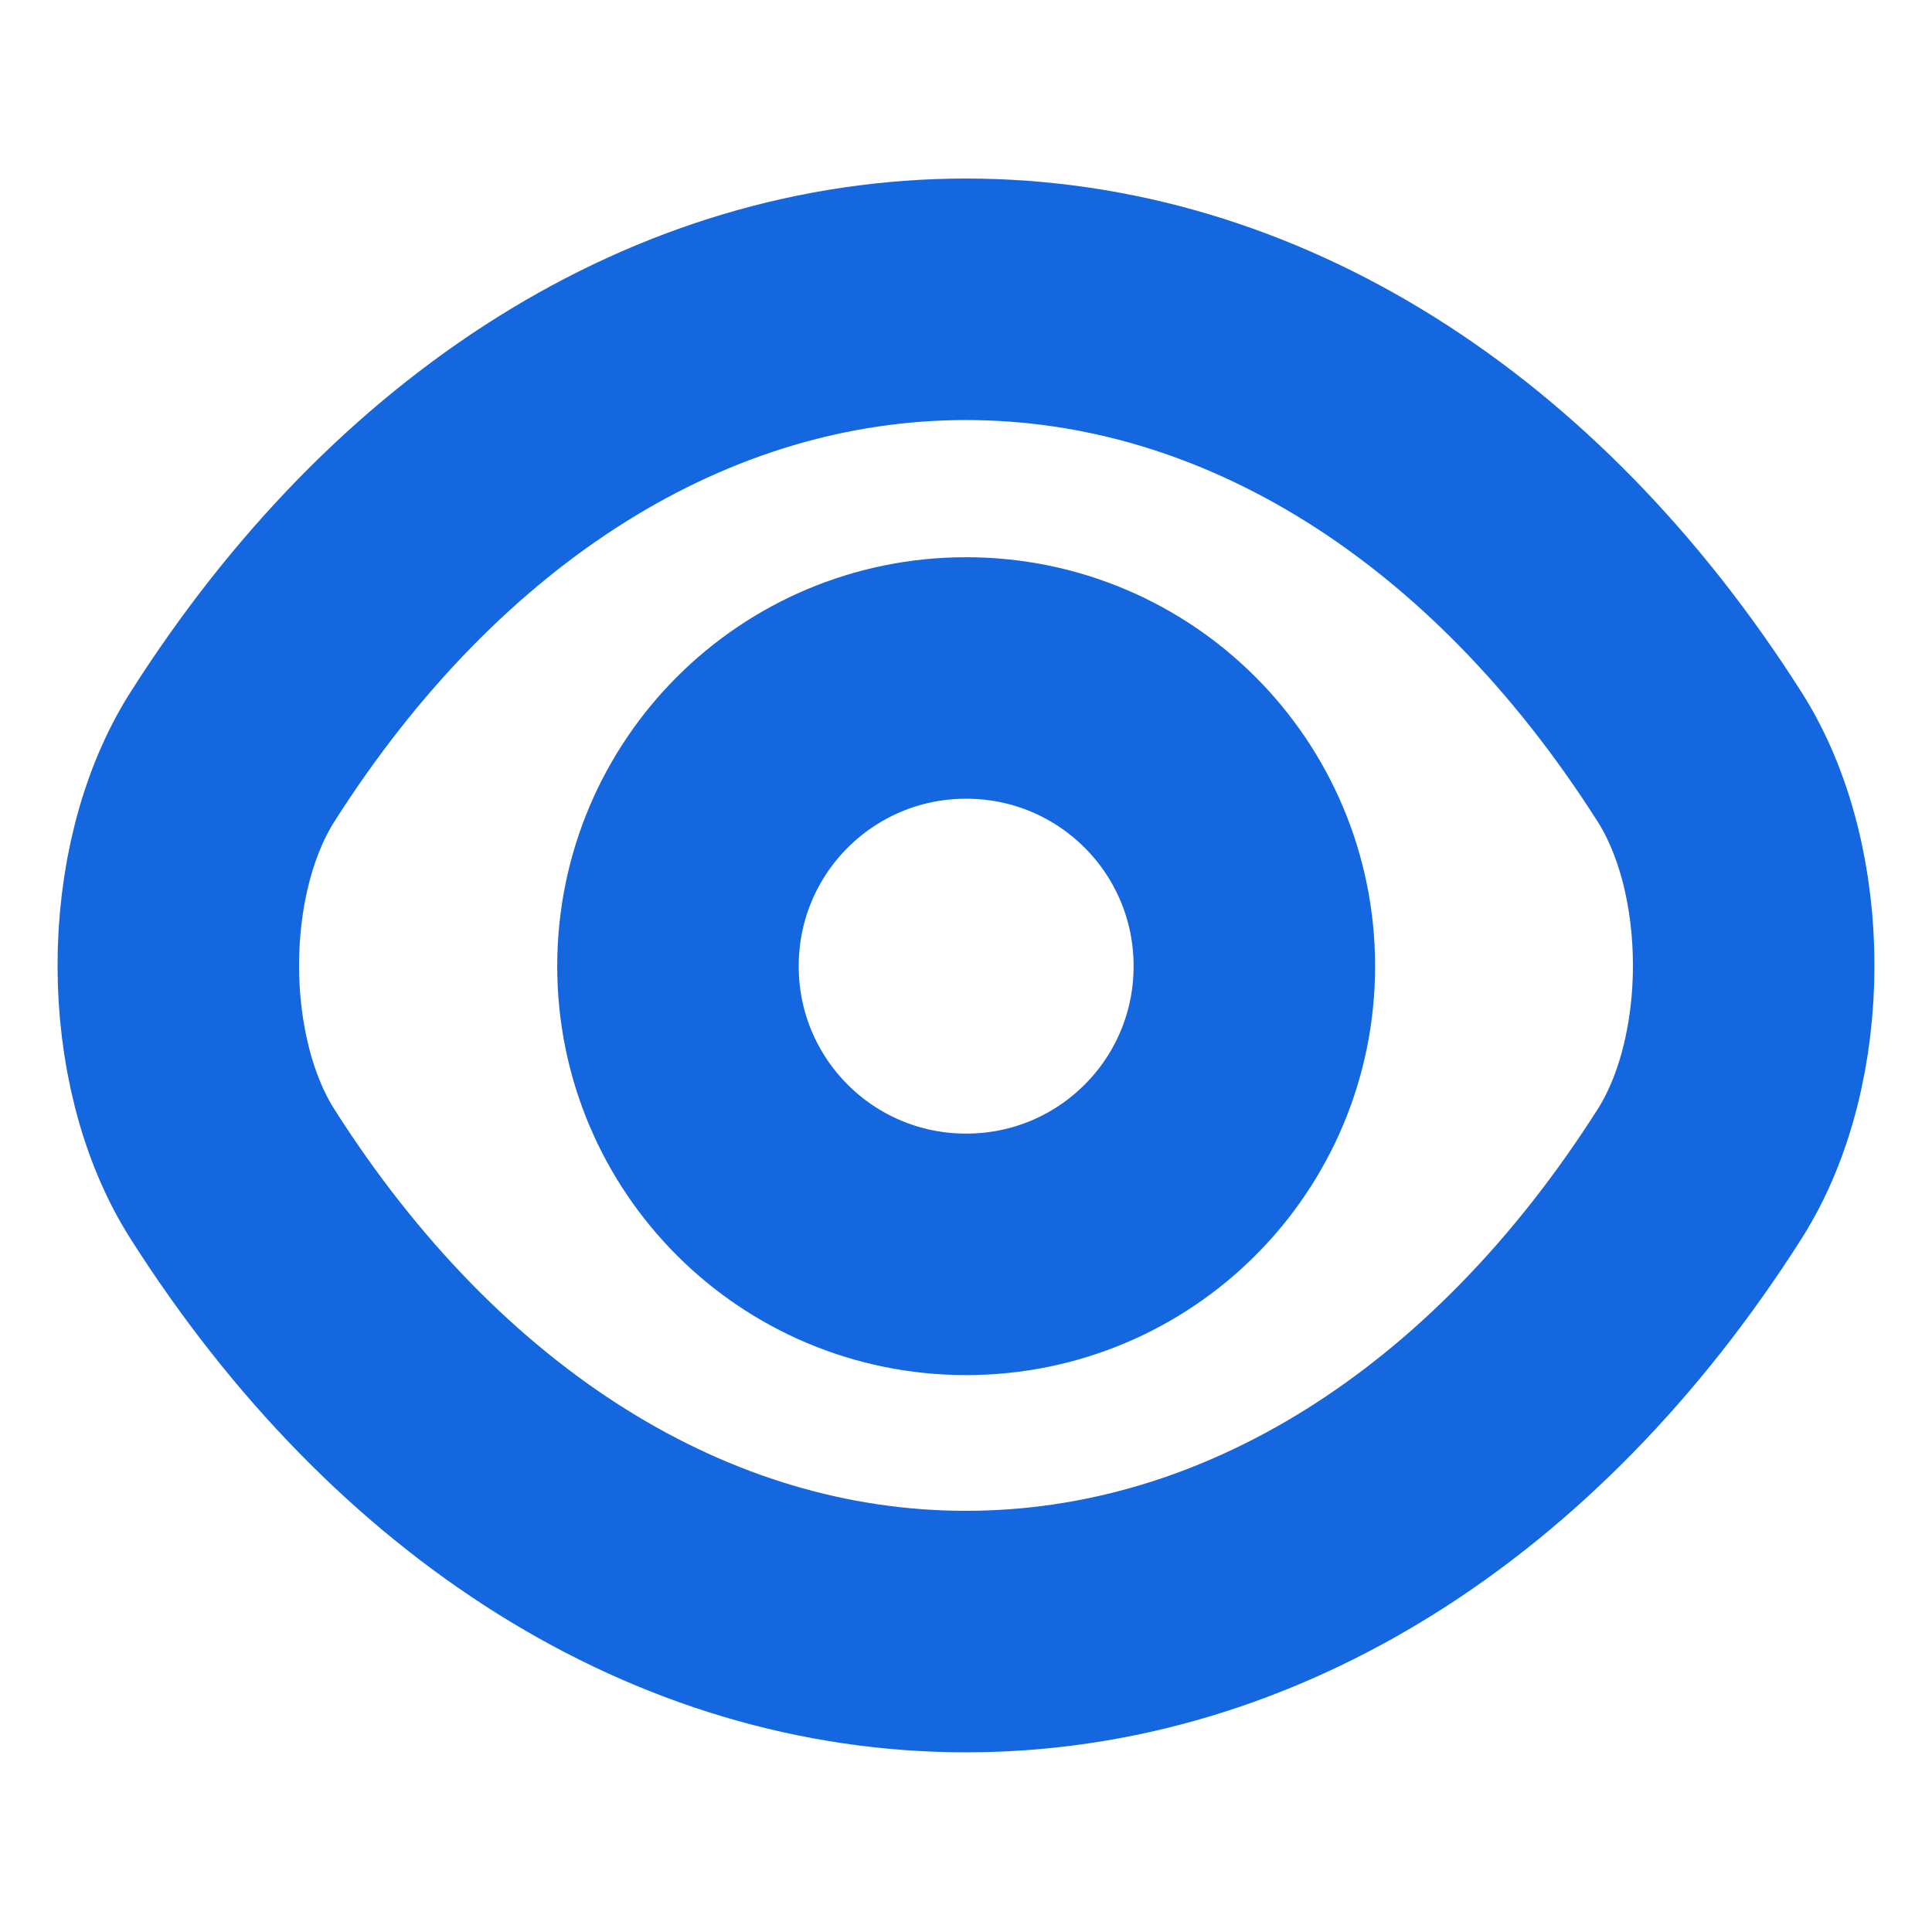
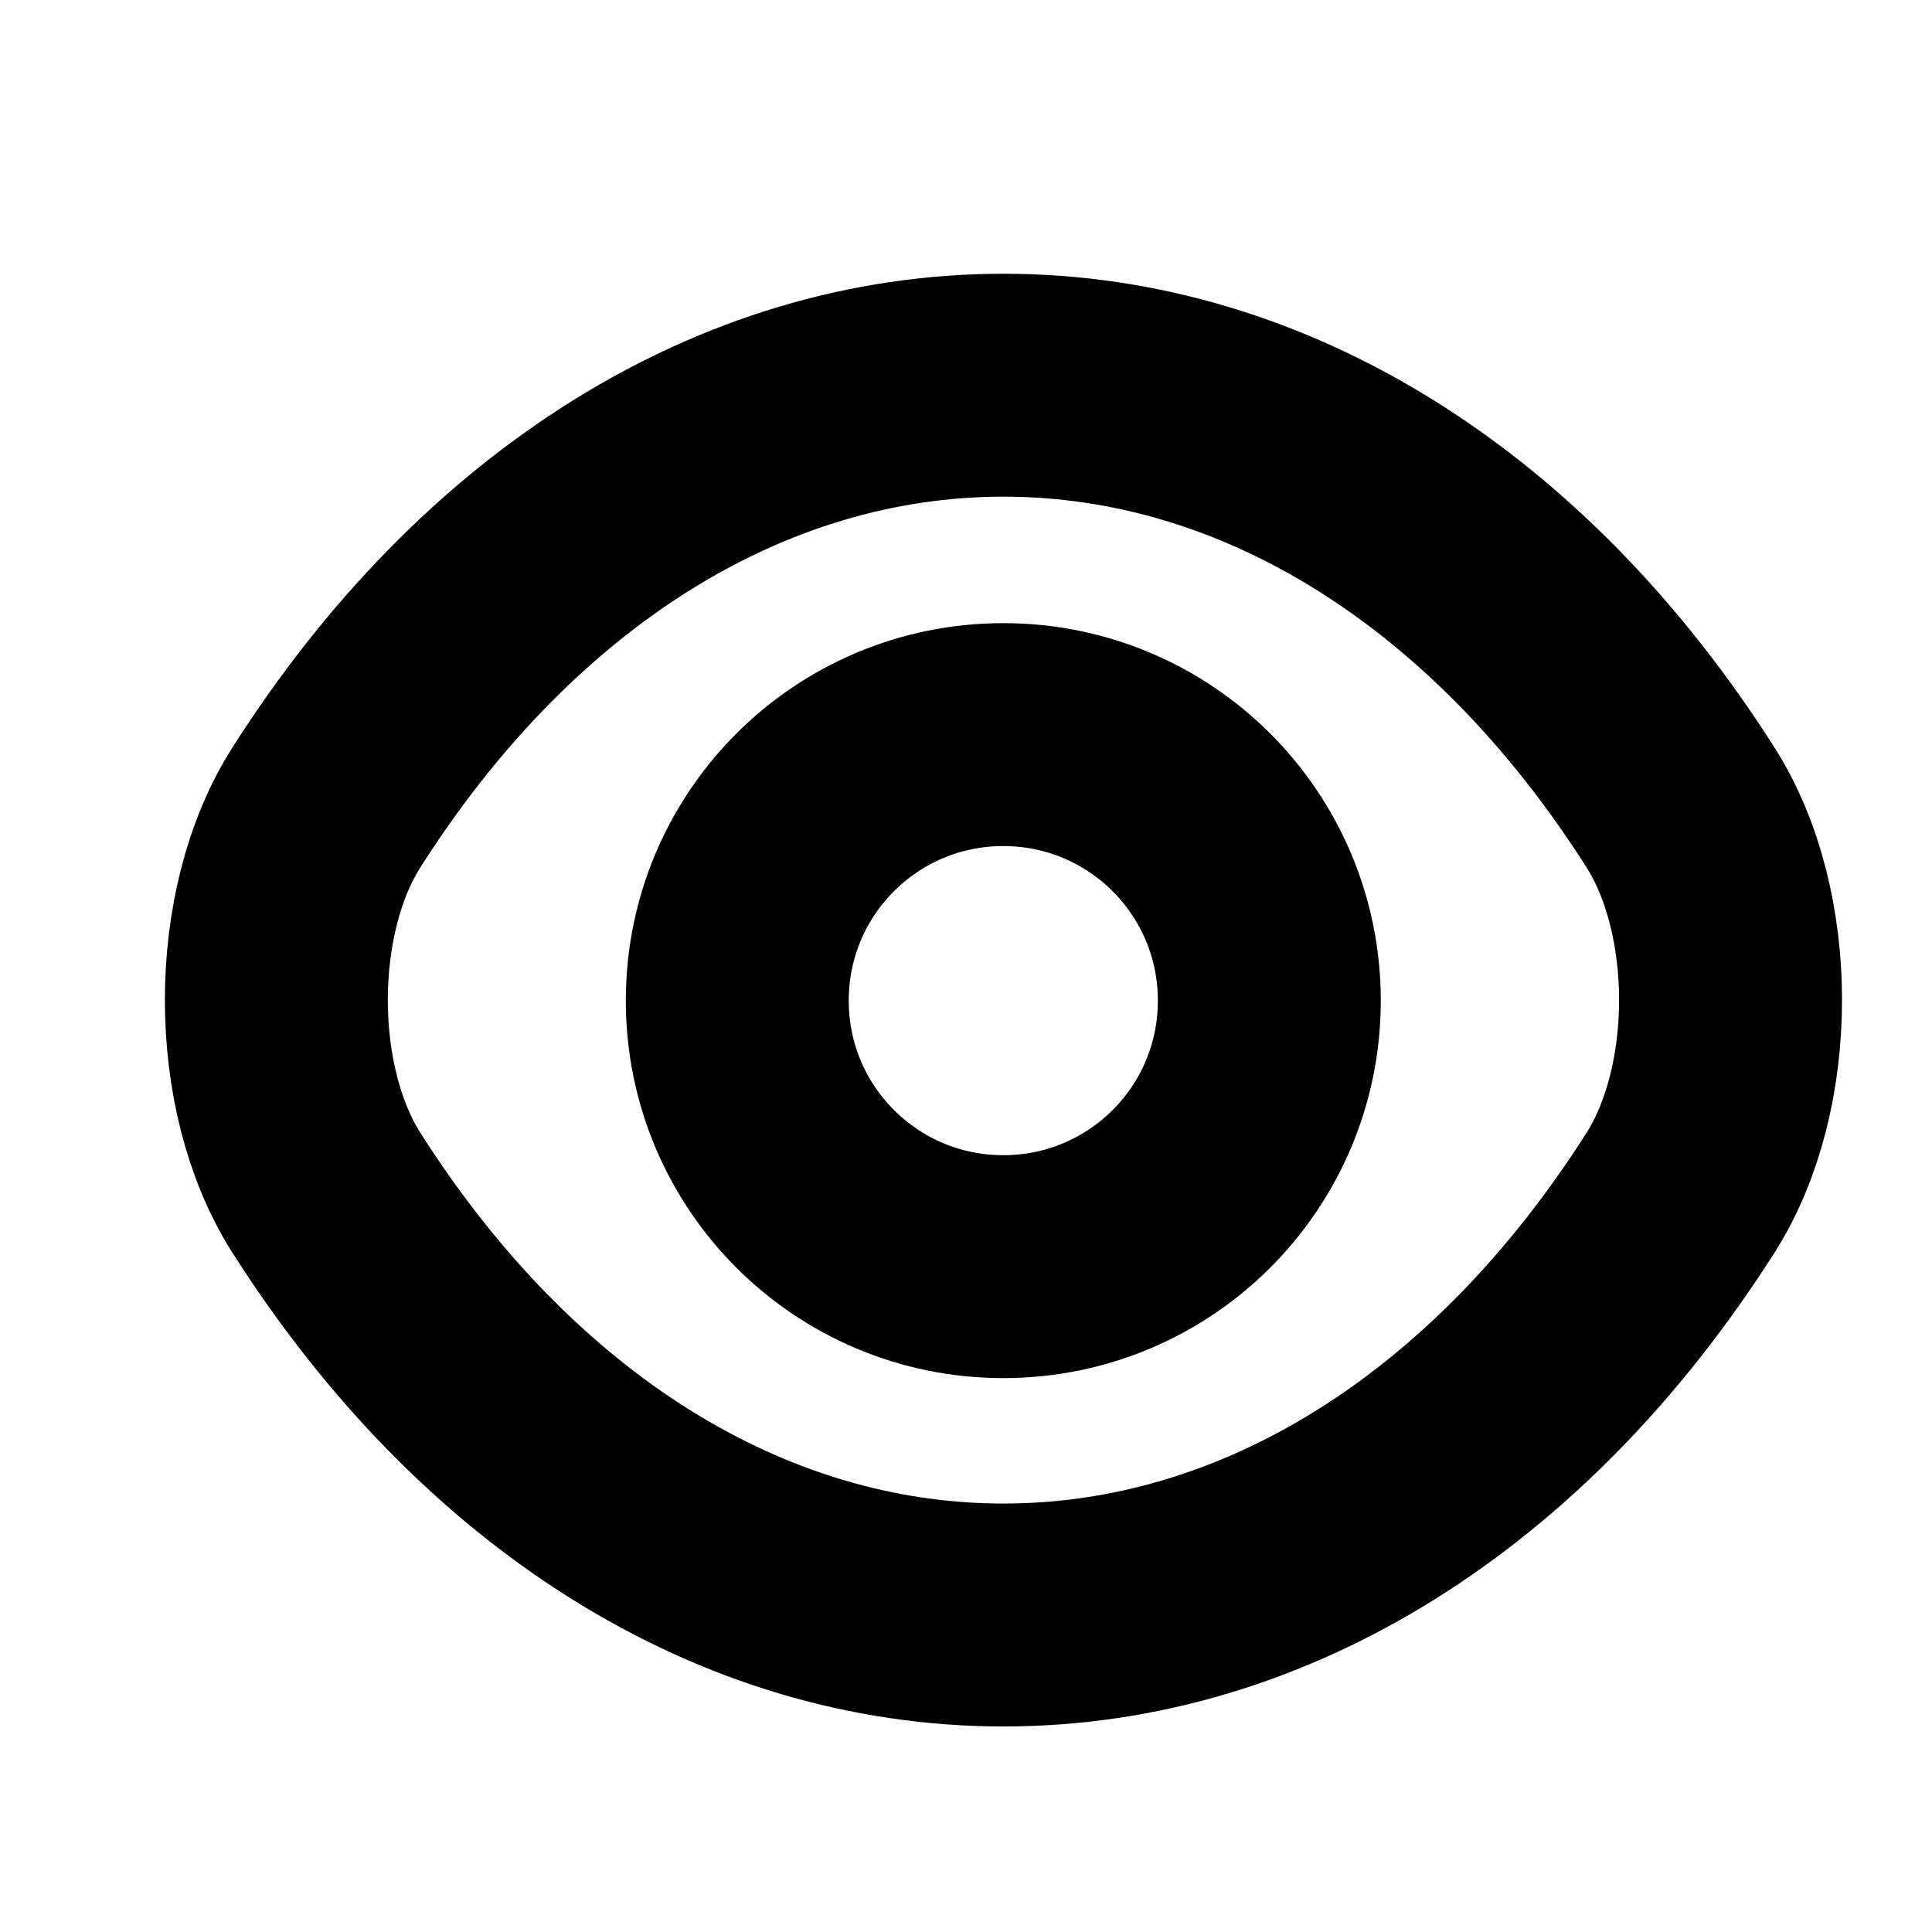
- <svg xmlns="http://www.w3.org/2000/svg" width="12" height="12" viewBox="0 0 12 12" fill="none">
-   <path d="M7.791 6.001C7.791 6.991 6.991 7.791 6.001 7.791C5.011 7.791 4.211 6.991 4.211 6.001C4.211 5.011 5.011 4.211 6.001 4.211C6.991 4.211 7.791 5.011 7.791 6.001Z" stroke="#1567E0" stroke-width="1.5" stroke-linecap="round" stroke-linejoin="round" />
-   <path d="M6 10.134C7.765 10.134 9.41 9.094 10.555 7.294C11.005 6.589 11.005 5.404 10.555 4.699C9.41 2.899 7.765 1.859 6 1.859C4.235 1.859 2.59 2.899 1.445 4.699C0.995 5.404 0.995 6.589 1.445 7.294C2.59 9.094 4.235 10.134 6 10.134Z" stroke="#1567E0" stroke-width="1.5" stroke-linecap="round" stroke-linejoin="round" />
+ <svg xmlns="http://www.w3.org/2000/svg" width="13" height="13" viewBox="0 0 13 13" fill="none">
+   <path d="M8.541 6.733C8.541 7.723 7.741 8.523 6.751 8.523C5.761 8.523 4.961 7.723 4.961 6.733C4.961 5.743 5.761 4.943 6.751 4.943C7.741 4.943 8.541 5.743 8.541 6.733Z" stroke="black" stroke-width="1.5" stroke-linecap="round" stroke-linejoin="round" />
+   <path d="M6.752 10.867C8.517 10.867 10.162 9.827 11.307 8.027C11.757 7.322 11.757 6.137 11.307 5.432C10.162 3.632 8.517 2.592 6.752 2.592C4.987 2.592 3.342 3.632 2.197 5.432C1.747 6.137 1.747 7.322 2.197 8.027C3.342 9.827 4.987 10.867 6.752 10.867Z" stroke="black" stroke-width="1.5" stroke-linecap="round" stroke-linejoin="round" />
</svg>
